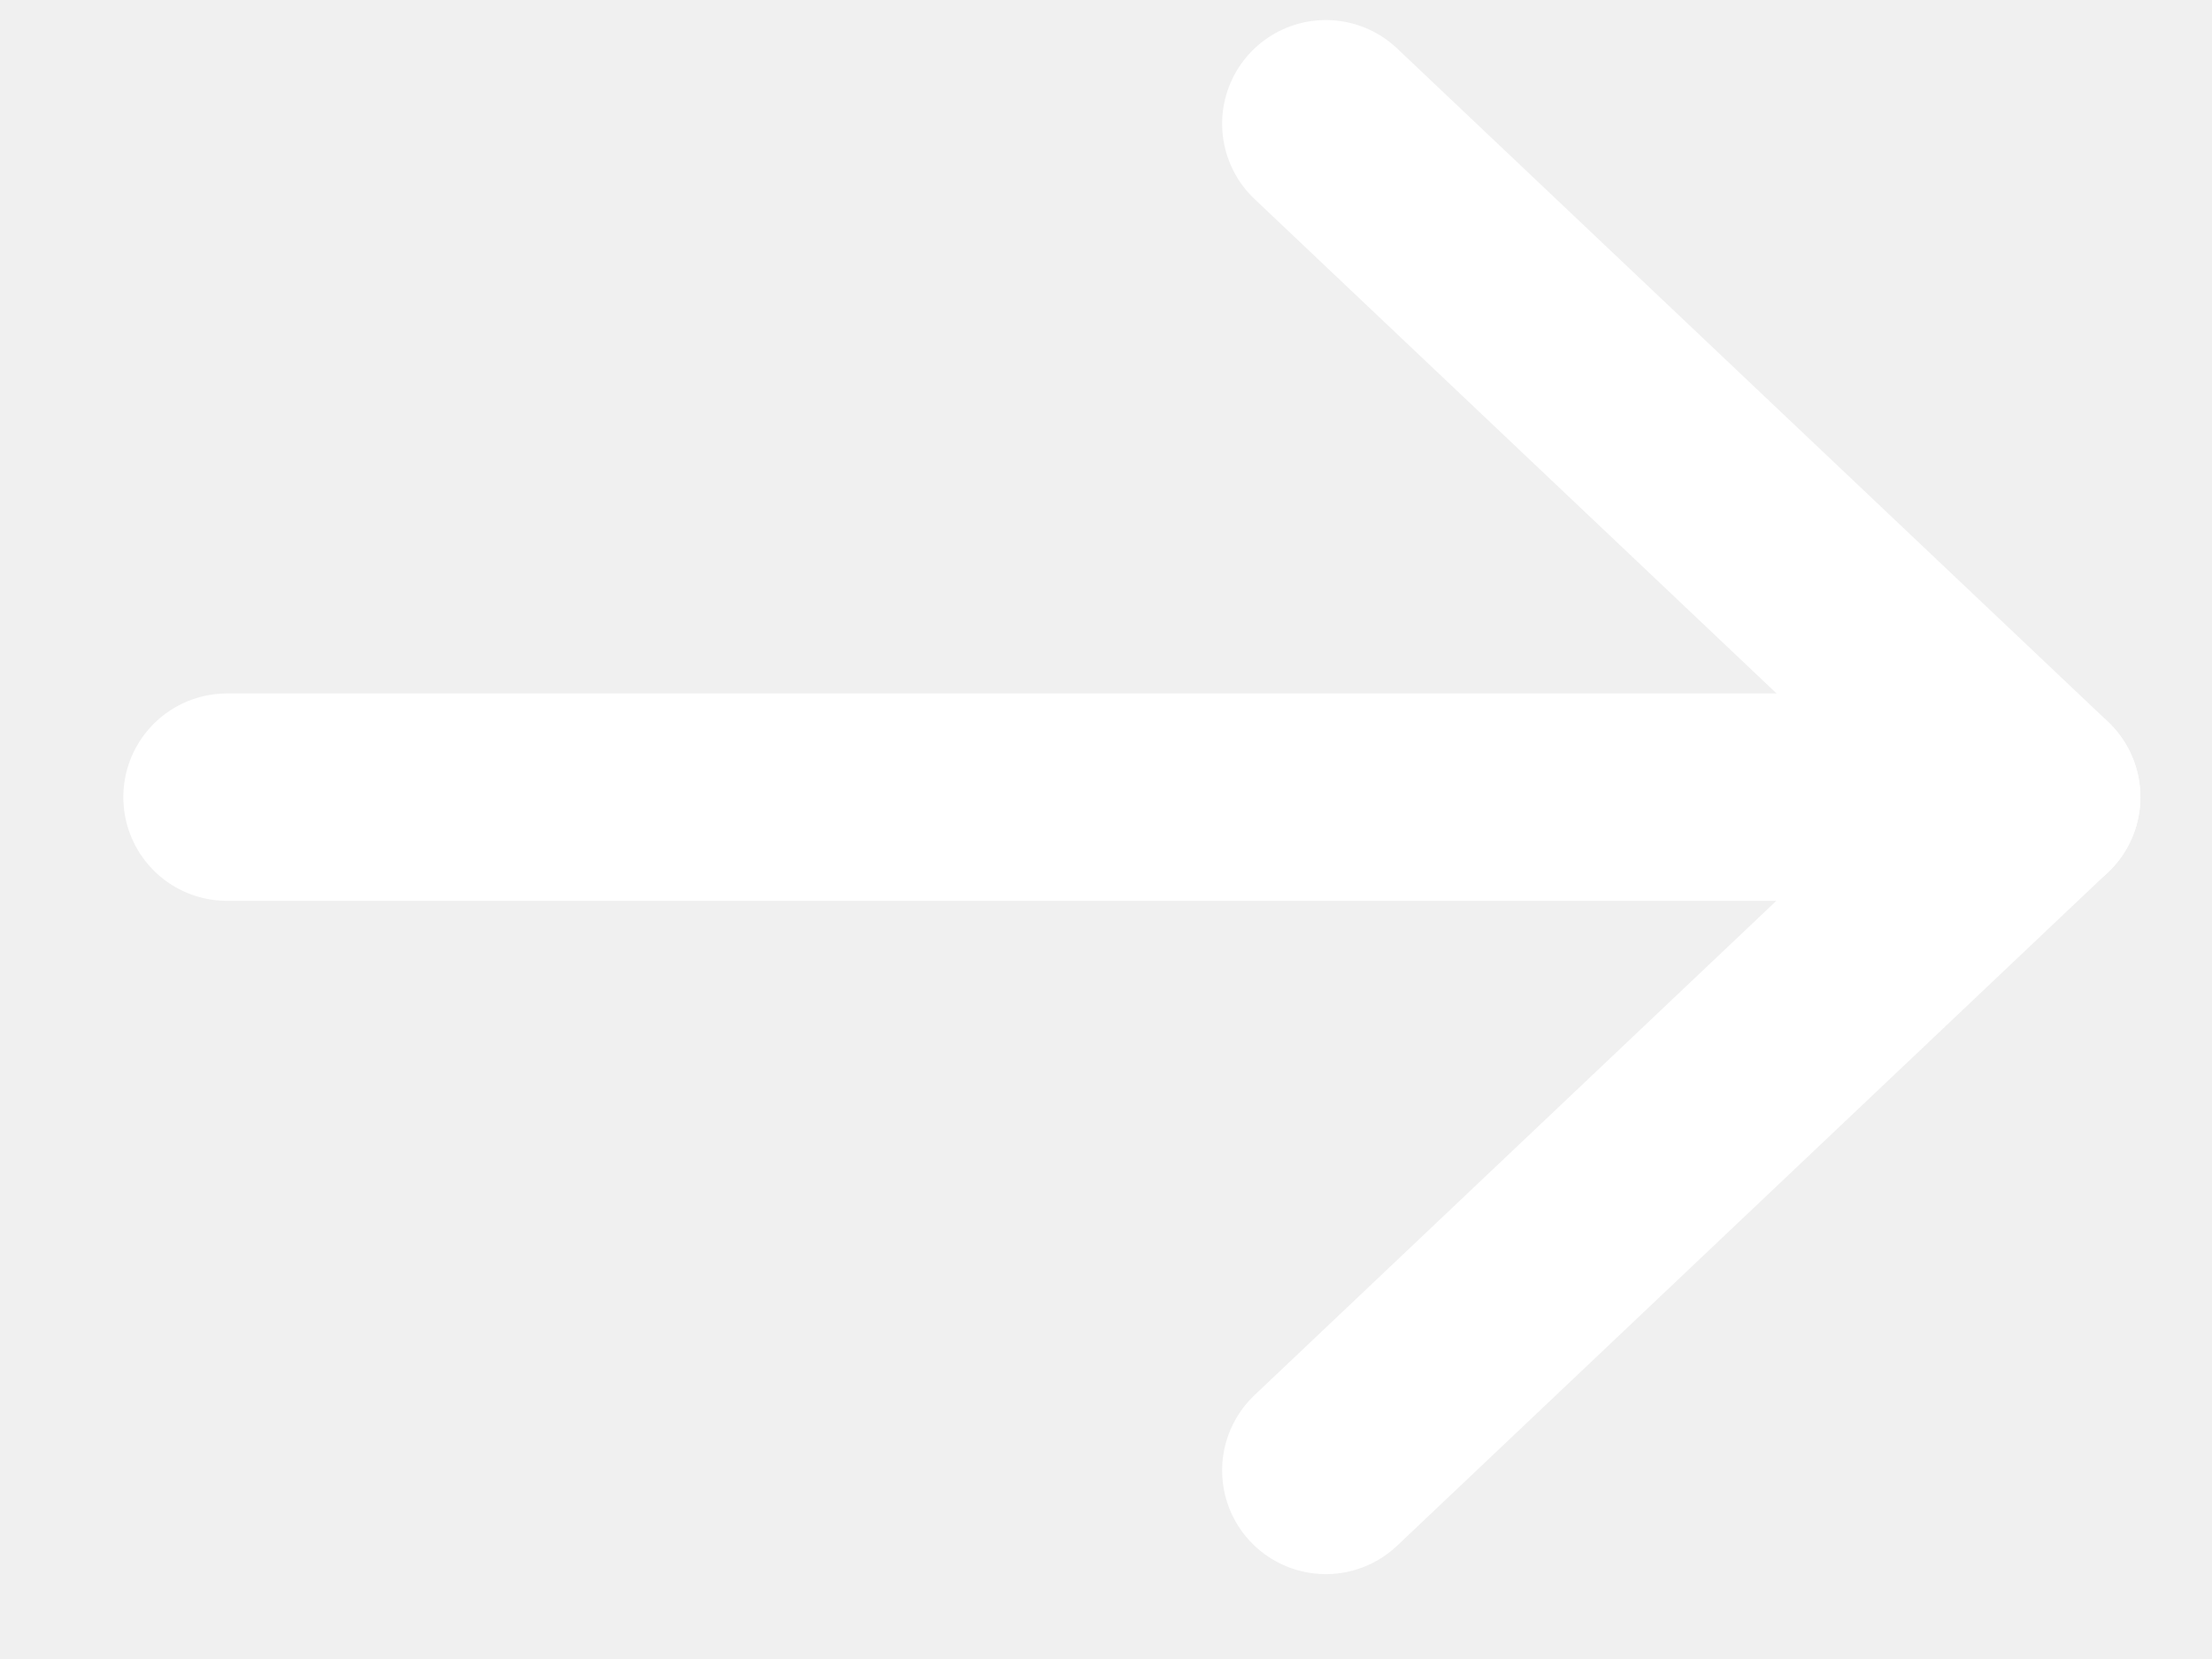
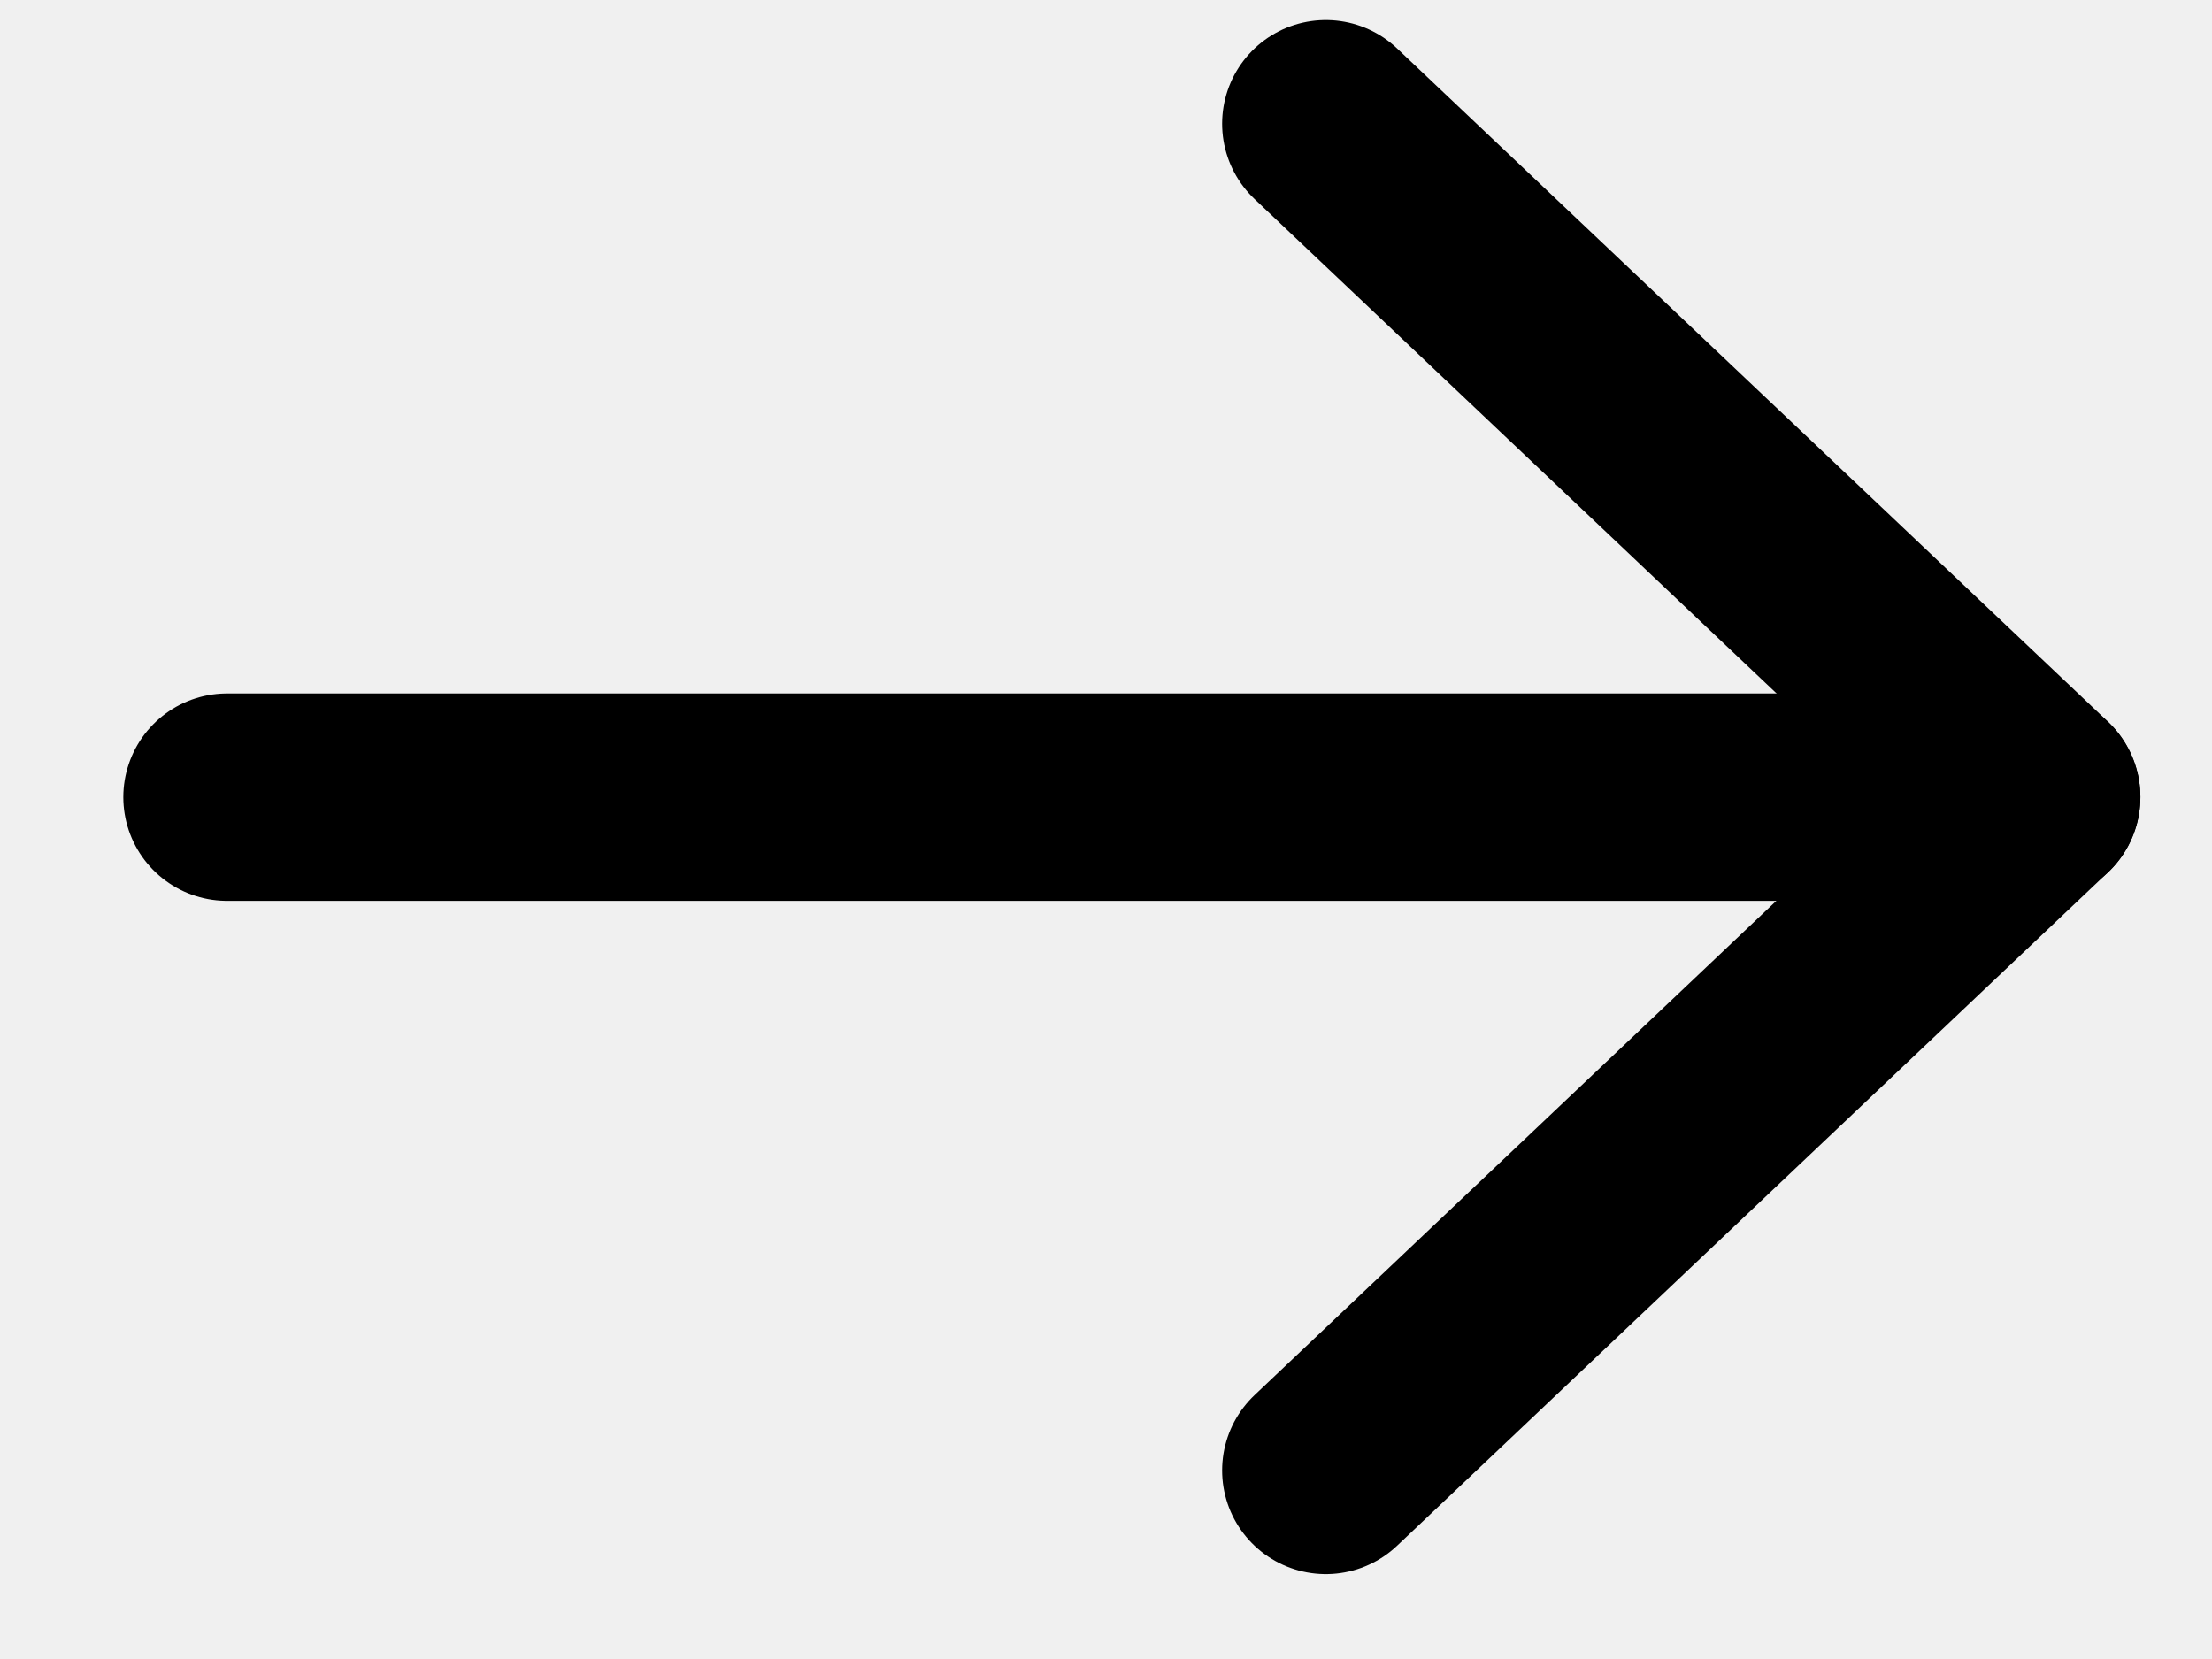
<svg xmlns="http://www.w3.org/2000/svg" width="16" height="12" viewBox="0 0 16 12" fill="none">
-   <path d="M1.642 5.766L14.732 5.766" stroke="white" stroke-width="1.5" stroke-linecap="round" stroke-linejoin="round" />
-   <path d="M9.59 0.895L14.732 5.765L9.59 10.636" stroke="white" stroke-width="1.5" stroke-linecap="round" stroke-linejoin="round" />
+   <path d="M1.642 5.766L14.732 5.766" stroke="black" stroke-width="1.5" stroke-linecap="round" stroke-linejoin="round" />
+   <path d="M9.59 0.895L14.732 5.765L9.59 10.636" stroke="black" stroke-width="1.5" stroke-linecap="round" stroke-linejoin="round" />
</svg>
